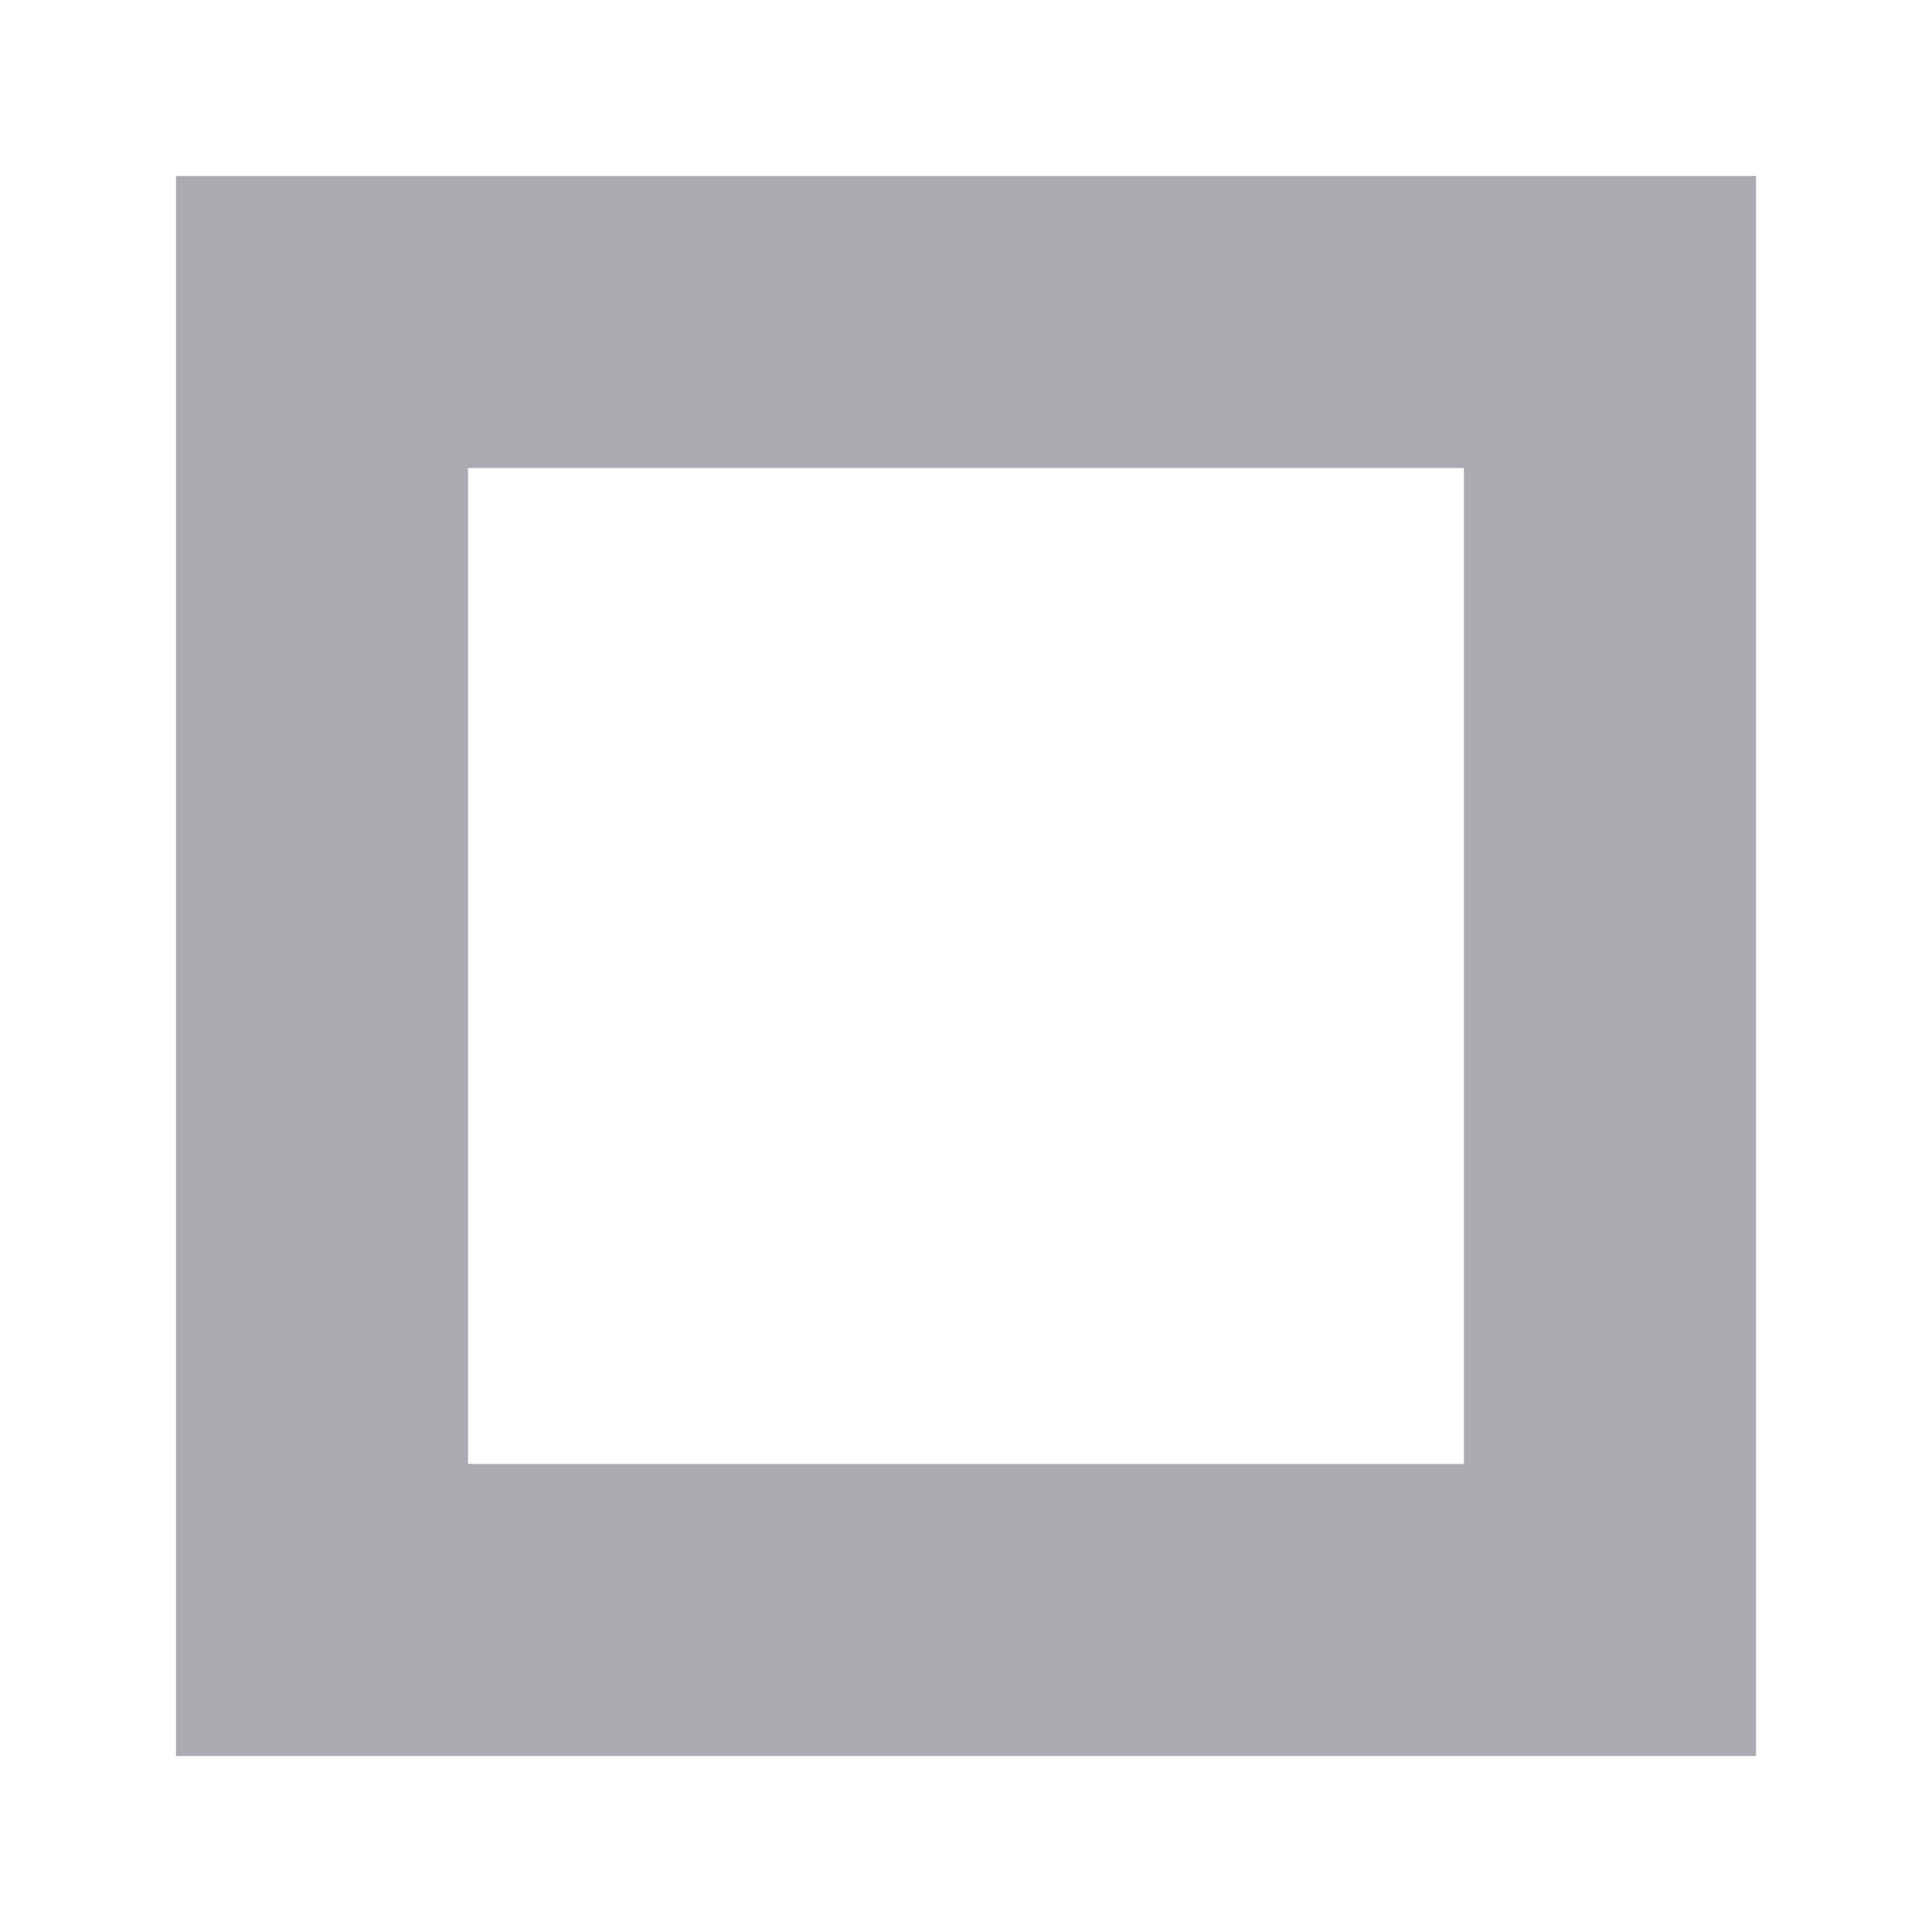
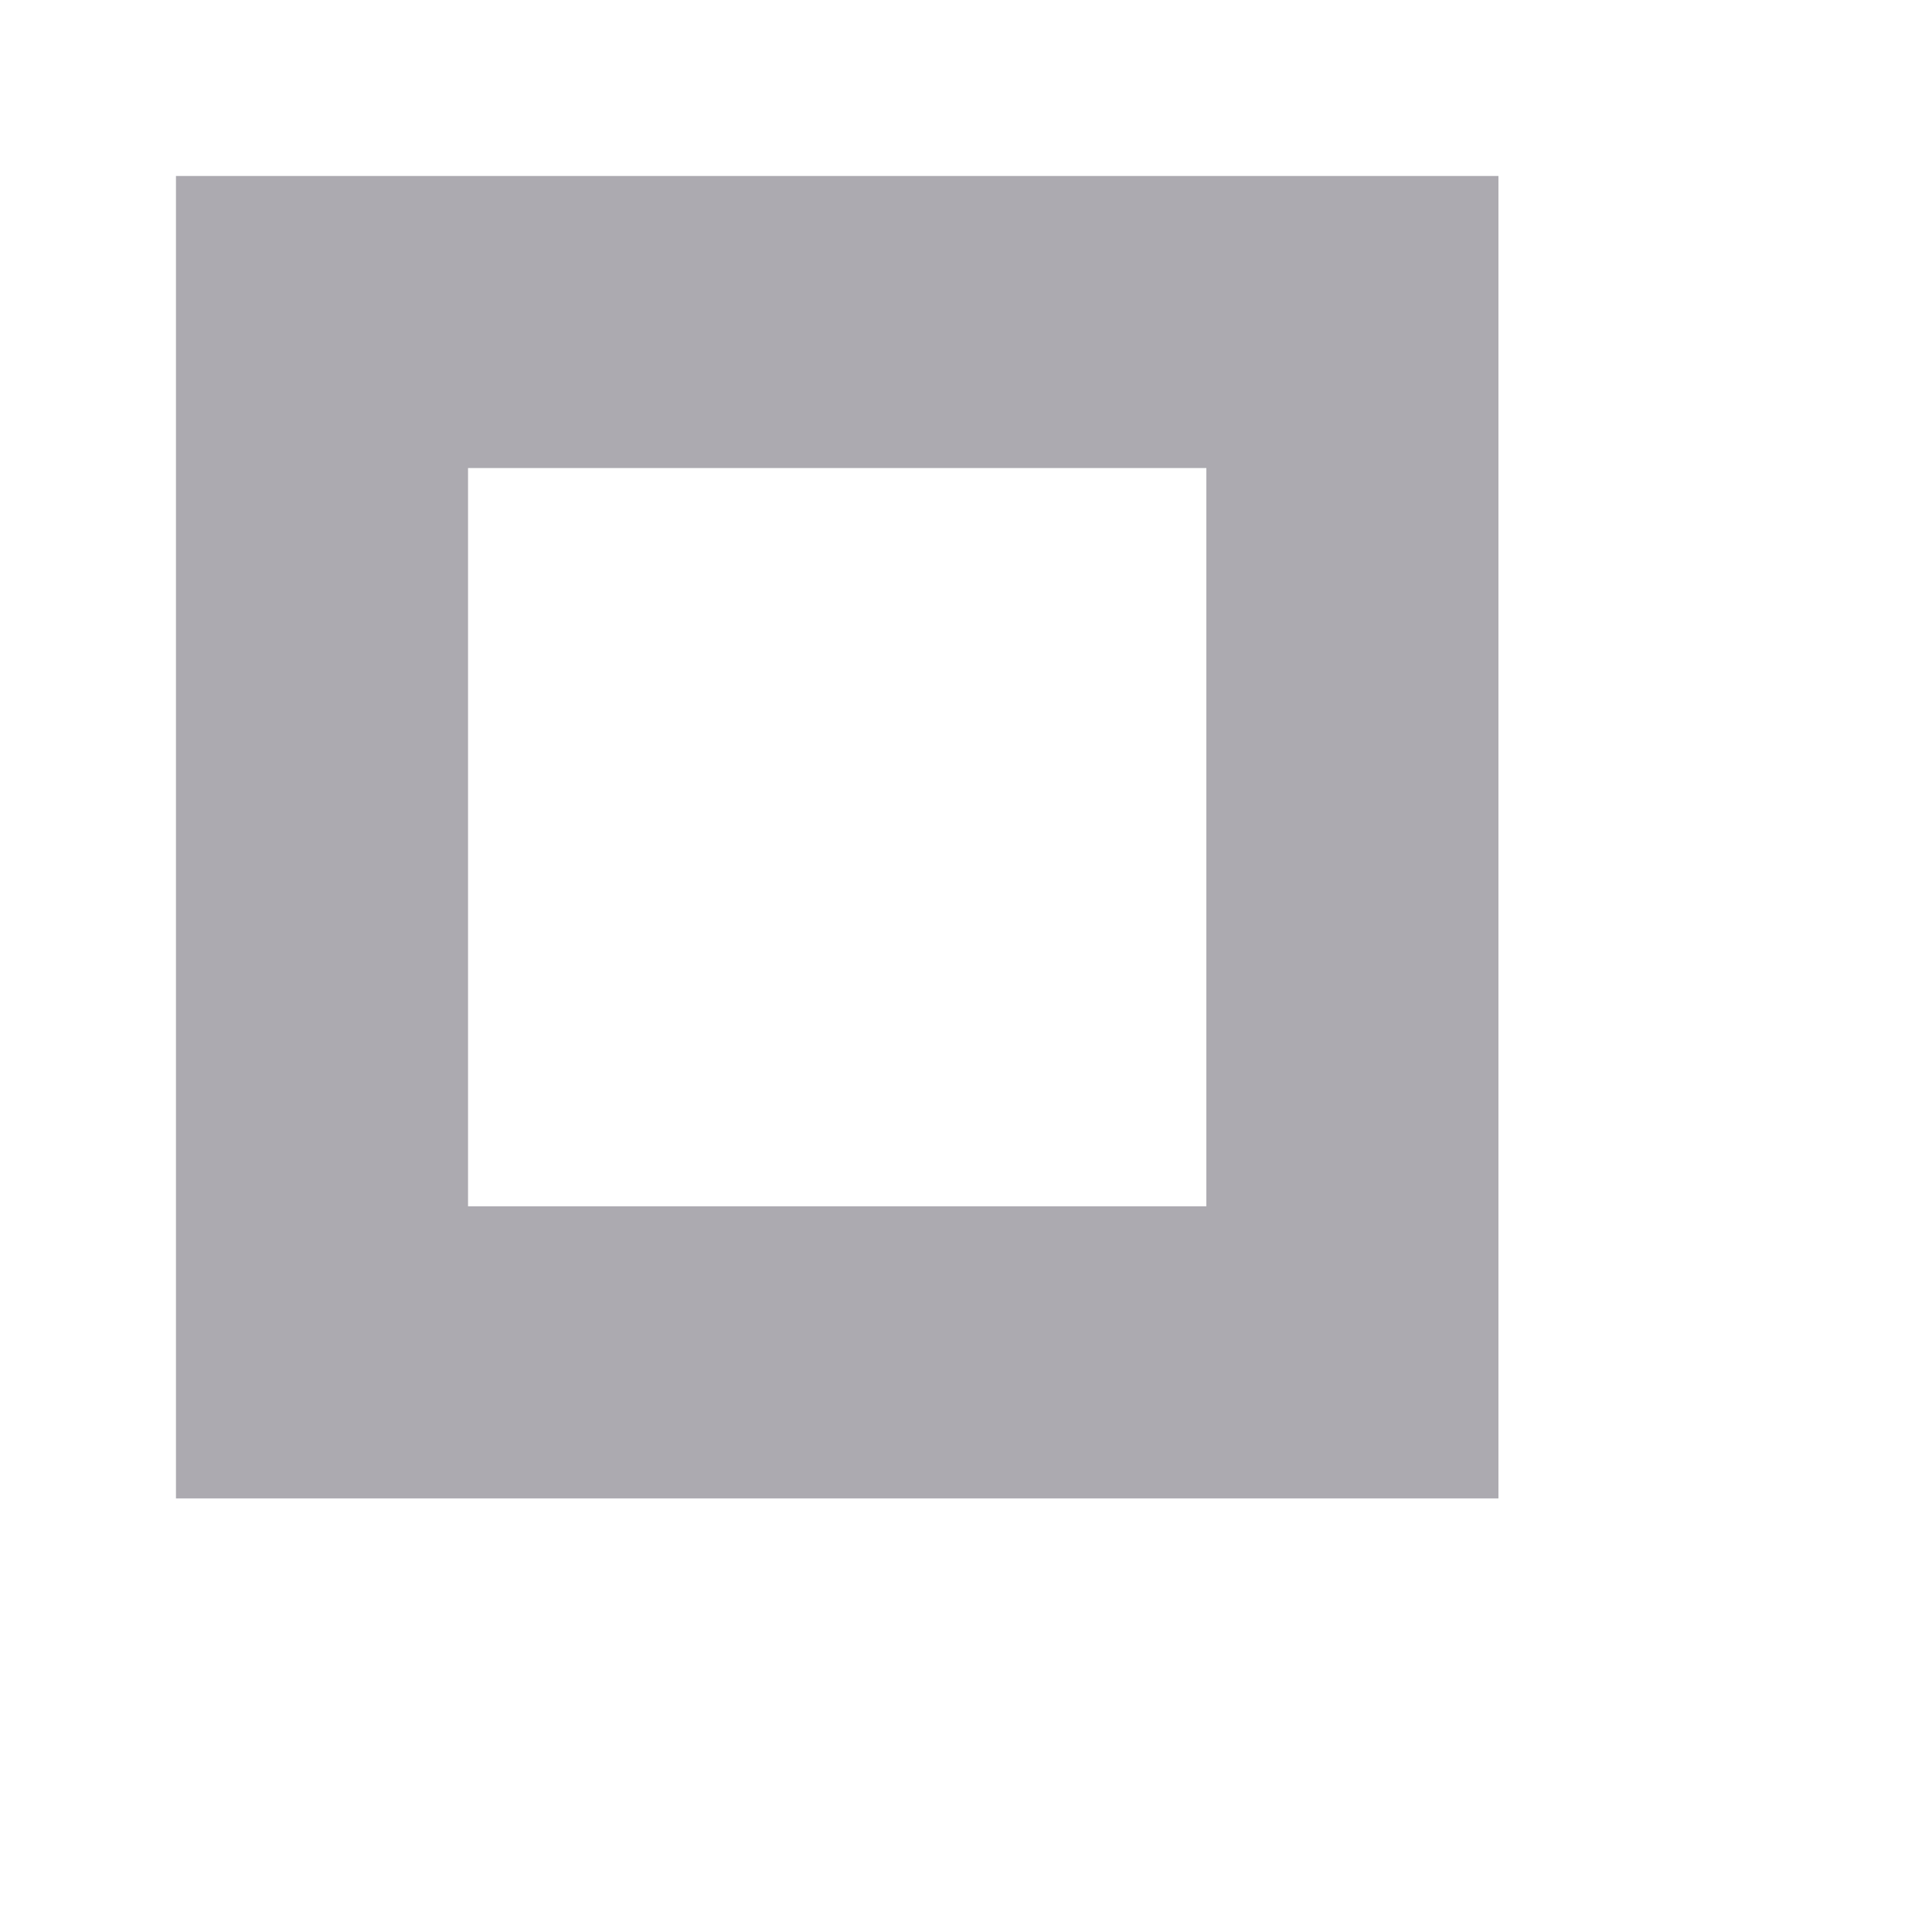
<svg xmlns="http://www.w3.org/2000/svg" width="39.688mm" height="39.688mm" viewBox="0 0 39.688 39.688" version="1.1" id="svg1" xml:space="preserve">
  <defs id="defs1" />
  <g id="layer1" transform="translate(-46.64445,-28.77213)">
-     <path style="fill:none;stroke:#3d3846;stroke-width:6;stroke-linecap:butt;stroke-linejoin:miter;stroke-dasharray:none;stroke-opacity:0.427" d="m 53.259,35.387 v 26.458 l 26.458,-1e-6 V 35.387 Z" id="path5" />
+     <path style="fill:none;stroke:#3d3846;stroke-width:6;stroke-linecap:butt;stroke-linejoin:miter;stroke-dasharray:none;stroke-opacity:0.427" d="M 53.259,35.387 V 56.553 H 74.426 V 35.387 Z" id="path5" />
  </g>
</svg>
